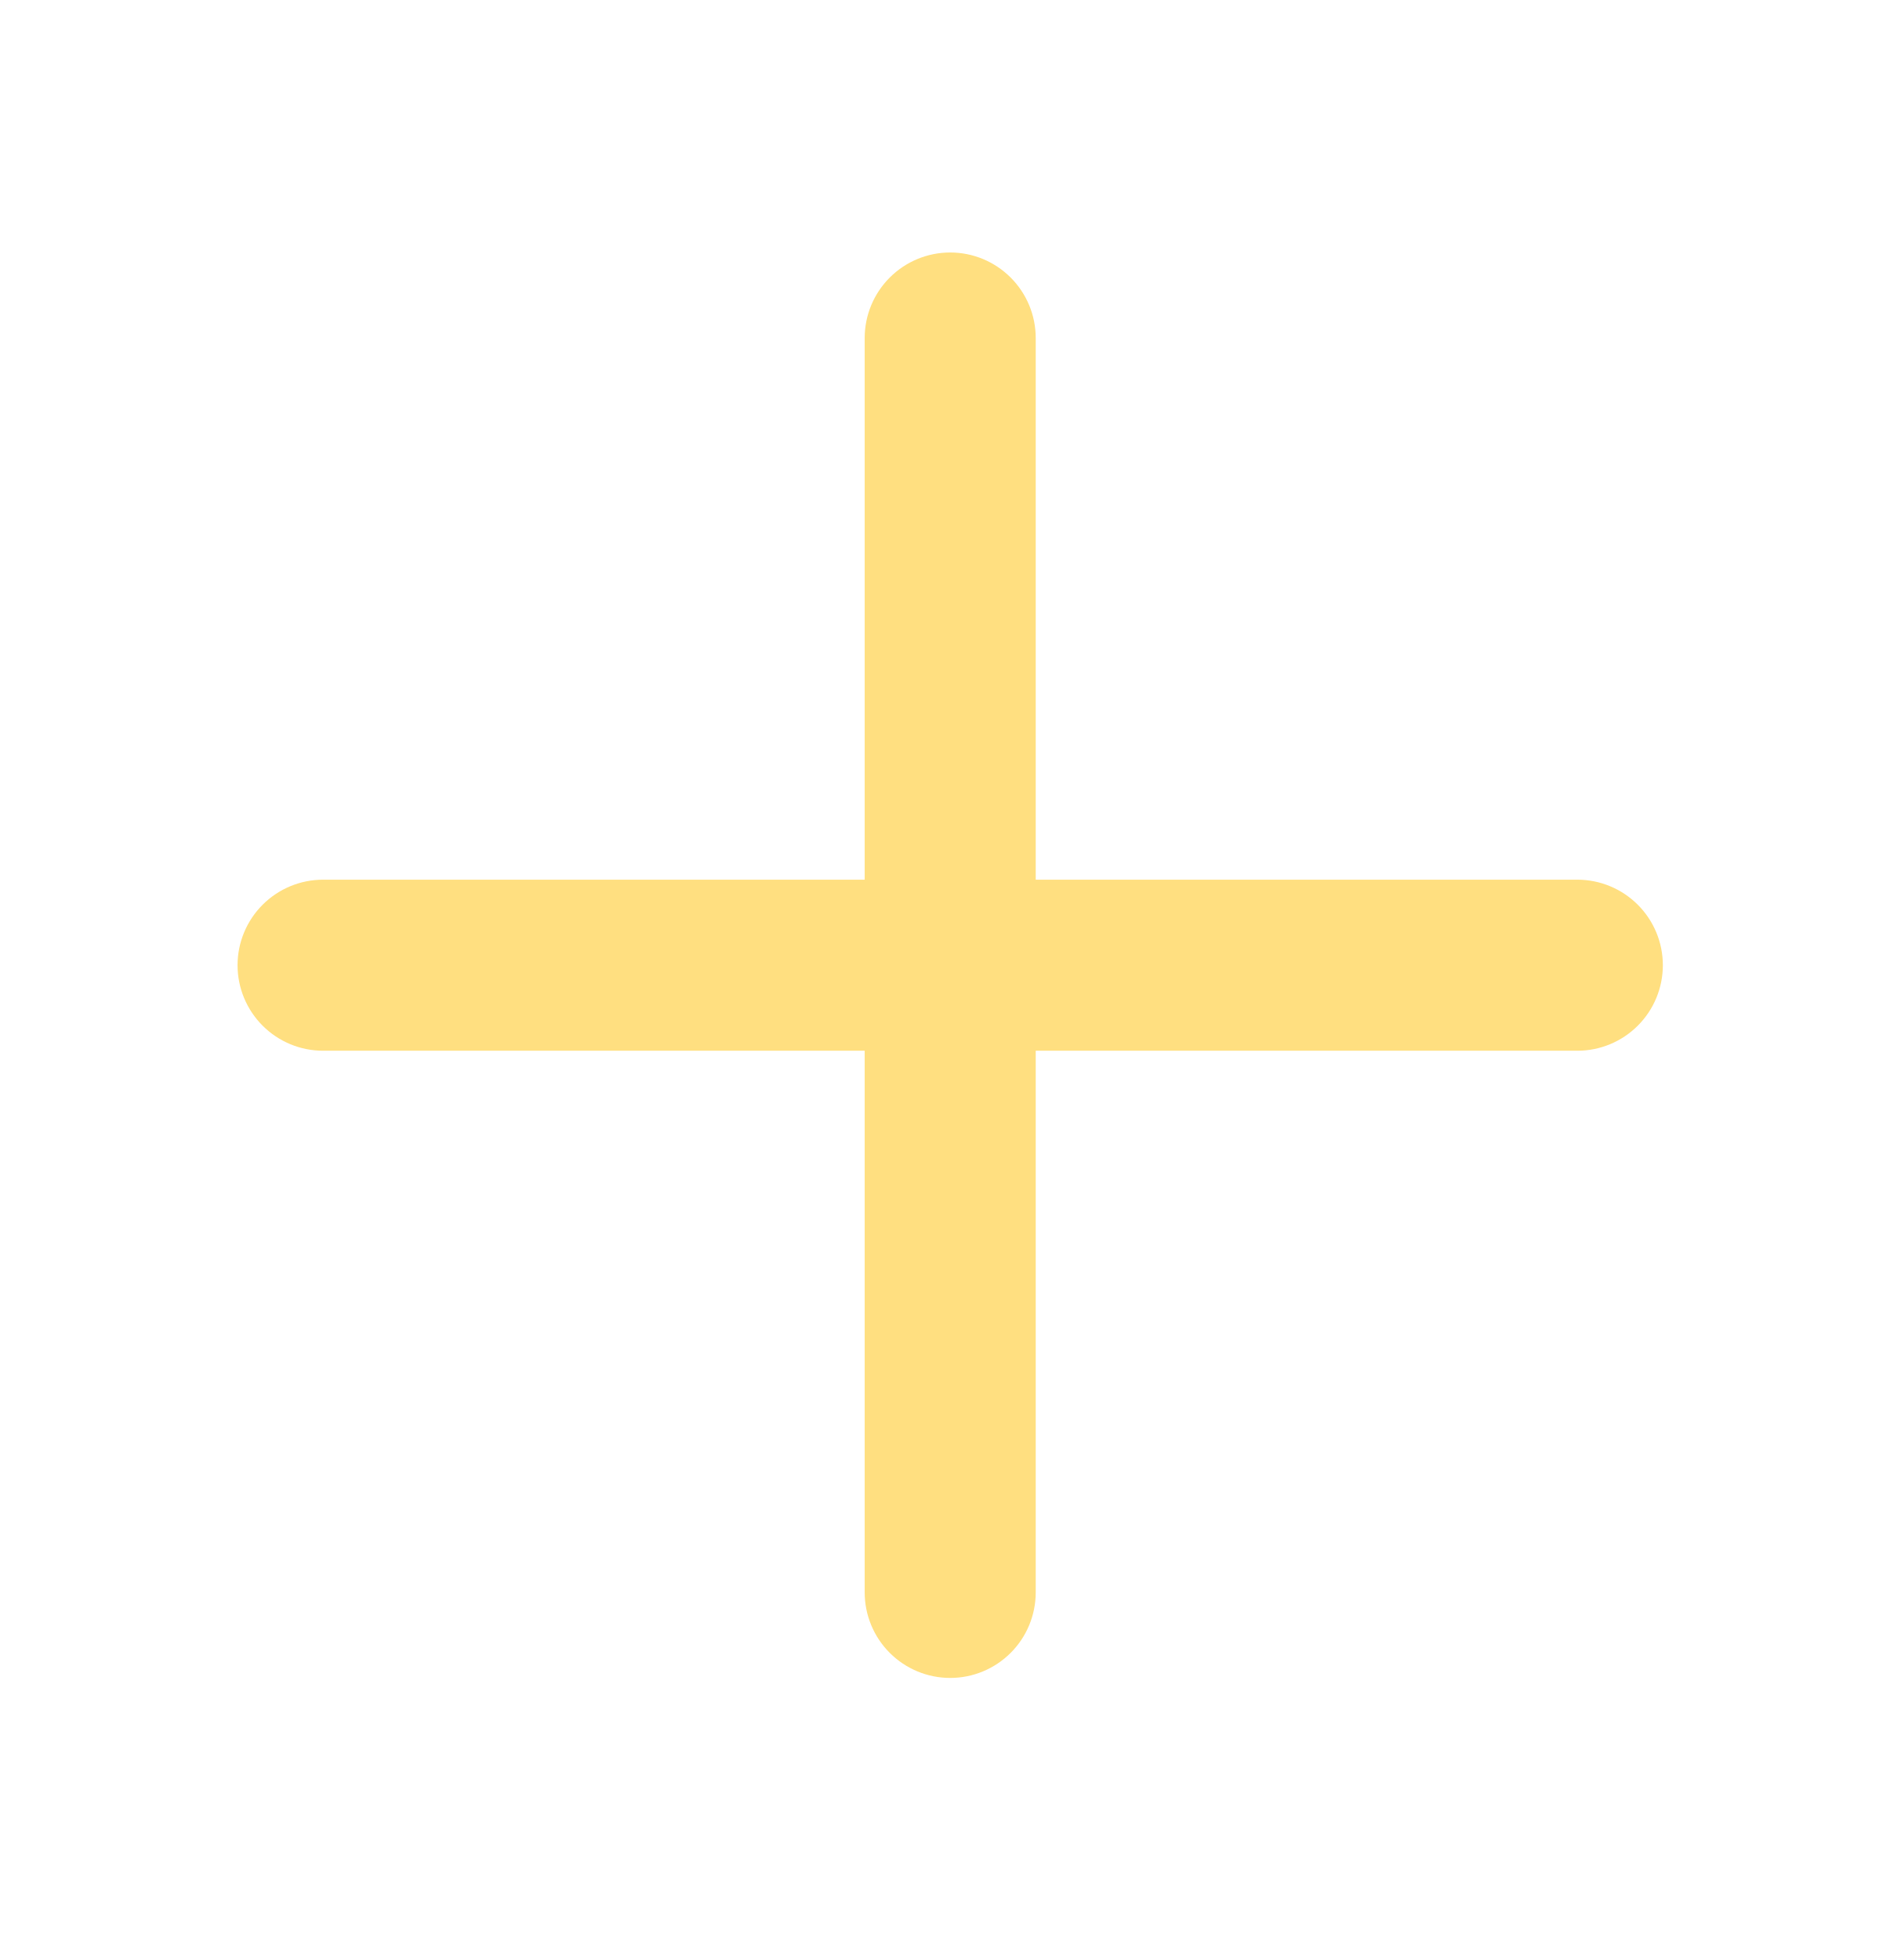
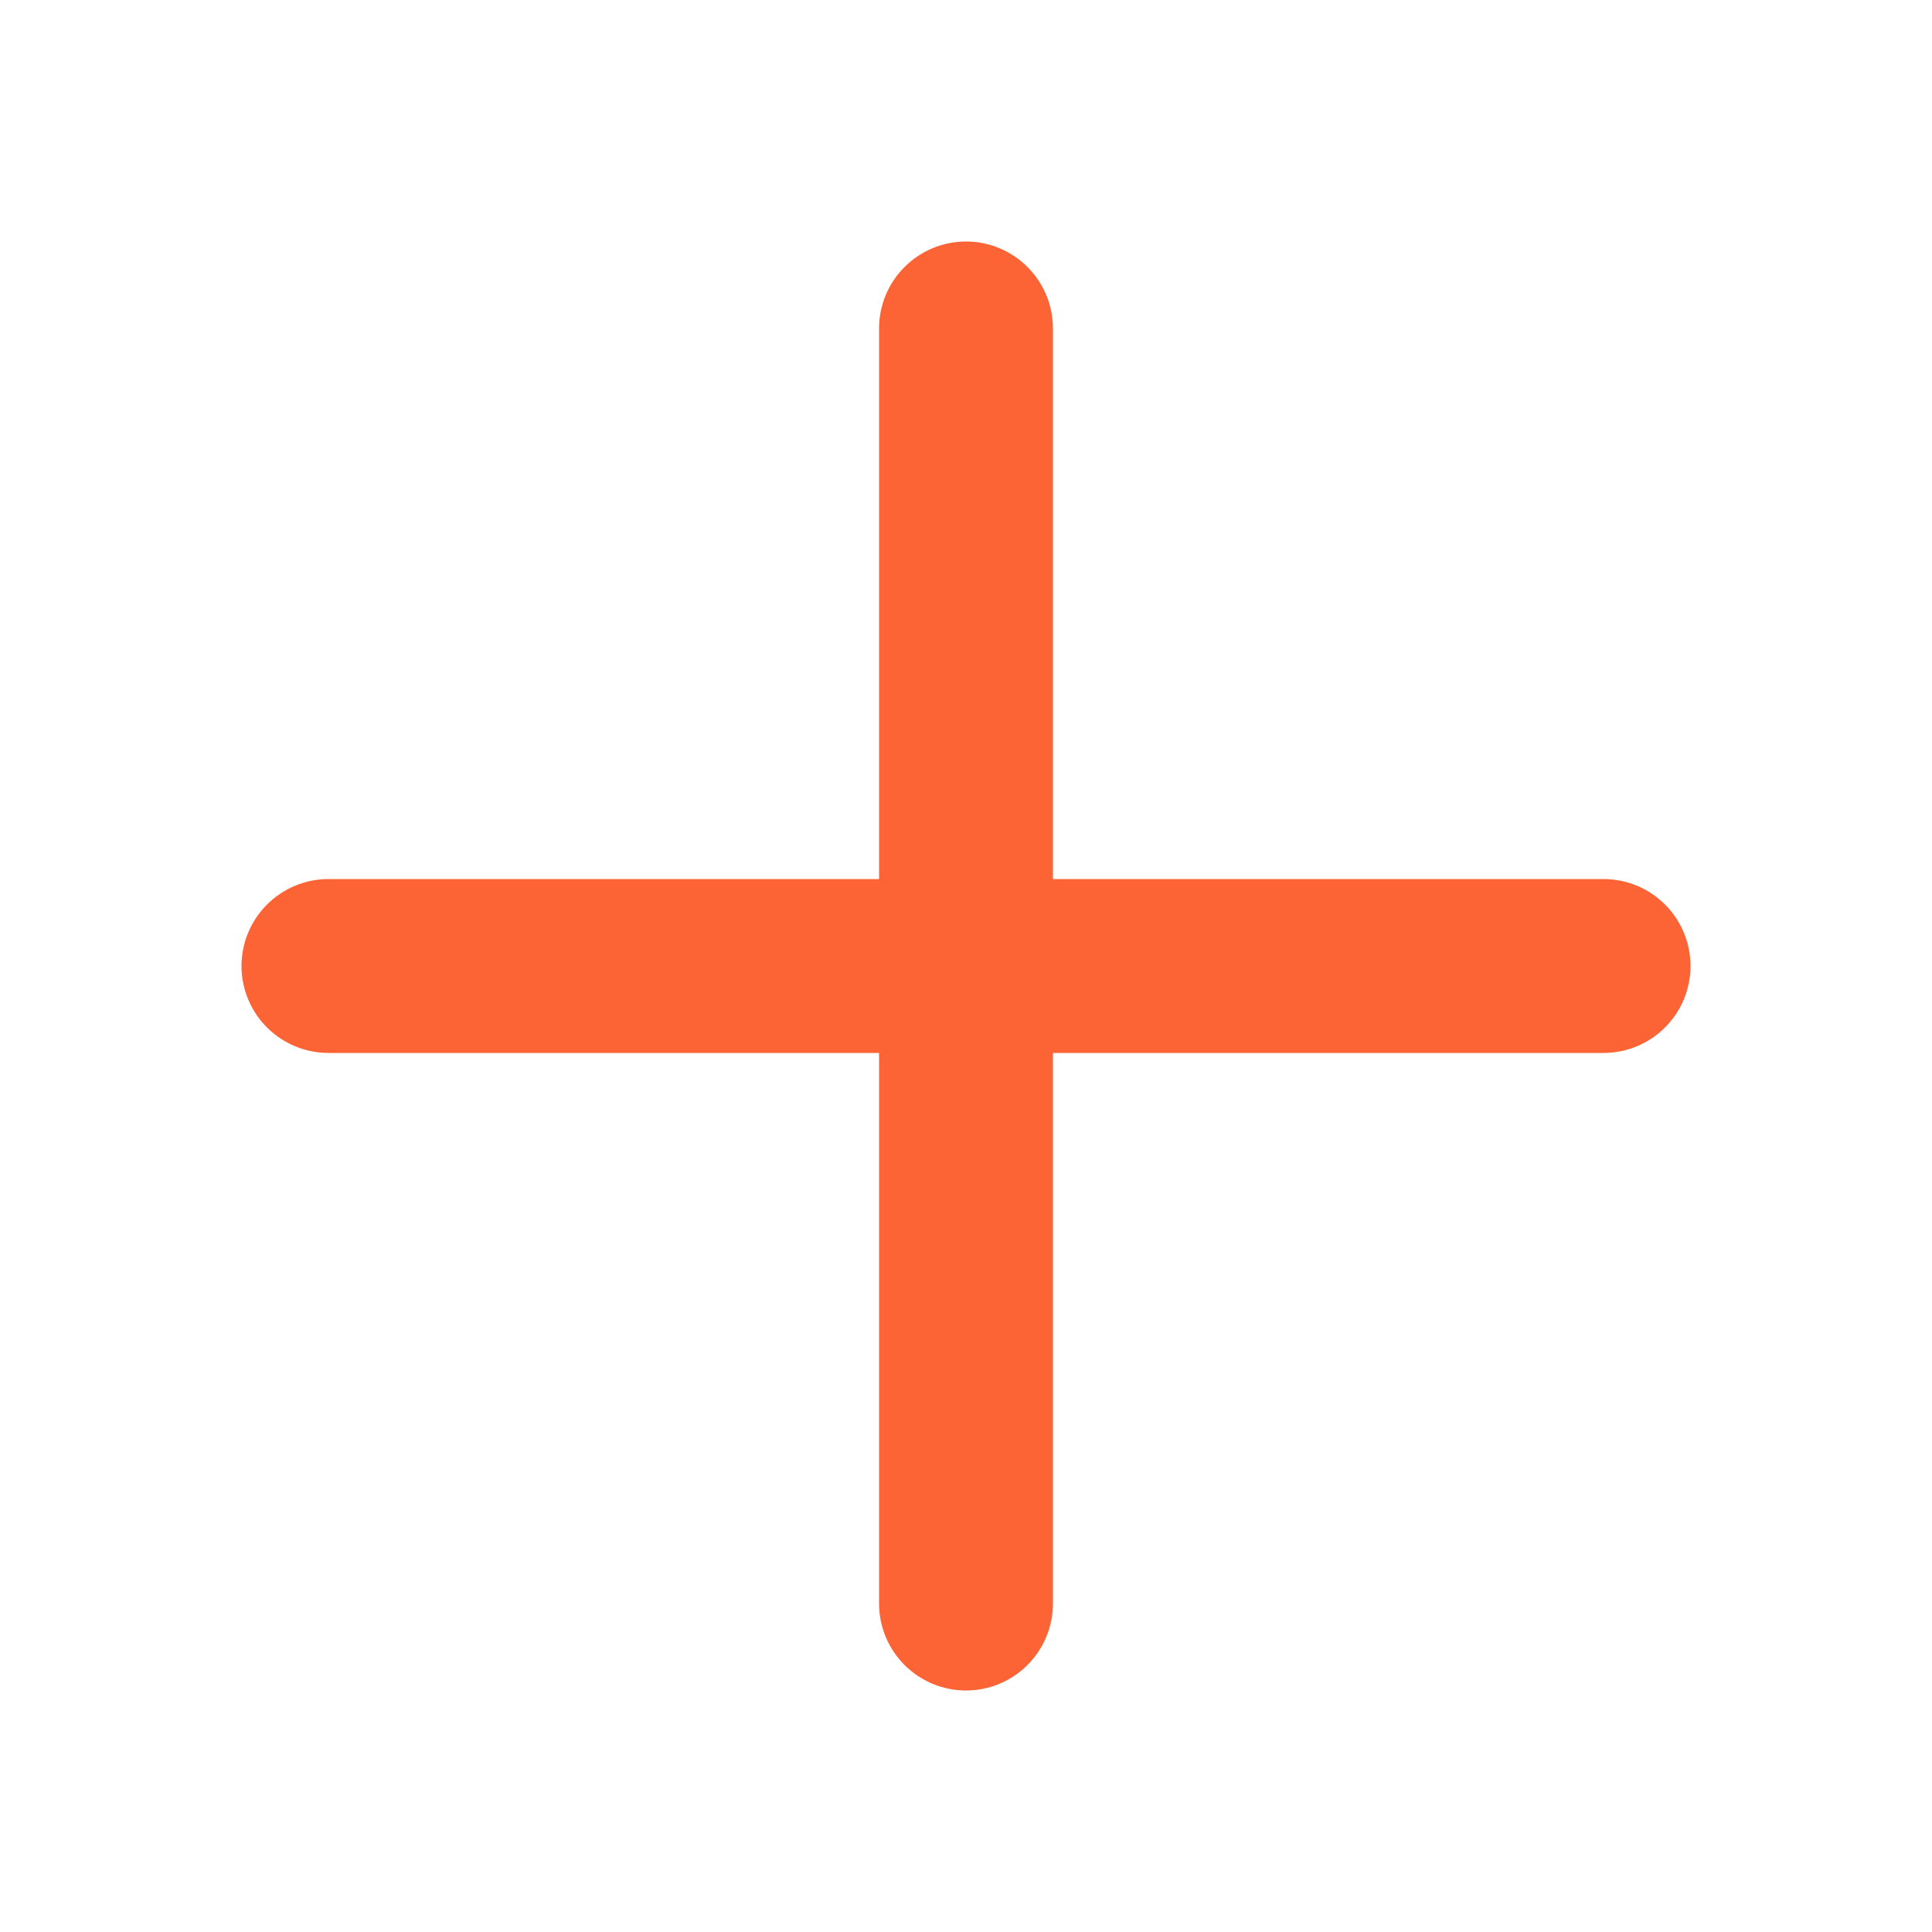
- <svg xmlns="http://www.w3.org/2000/svg" width="32" height="33" viewBox="0 0 32 33" fill="none">
+ <svg xmlns="http://www.w3.org/2000/svg" width="32" height="32" viewBox="0 0 32 32" fill="none">
  <g id="Icons Huge">
-     <path id="Vector" d="M28 16.251C28 16.633 27.848 16.999 27.578 17.269C27.308 17.539 26.942 17.691 26.56 17.691H17.44V26.811C17.44 27.193 17.288 27.559 17.018 27.829C16.748 28.099 16.382 28.251 16 28.251C15.618 28.251 15.252 28.099 14.982 27.829C14.712 27.559 14.56 27.193 14.56 26.811V17.691H5.44C5.058 17.691 4.692 17.539 4.422 17.269C4.152 16.999 4 16.633 4 16.251C4 15.869 4.152 15.503 4.422 15.233C4.692 14.963 5.058 14.811 5.44 14.811H14.56V5.691C14.56 5.309 14.712 4.943 14.982 4.673C15.252 4.403 15.618 4.251 16 4.251C16.382 4.251 16.748 4.403 17.018 4.673C17.288 4.943 17.44 5.309 17.44 5.691V14.811H26.56C26.942 14.811 27.308 14.963 27.578 15.233C27.848 15.503 28 15.869 28 16.251Z" fill="#FFDF80" />
+     <path id="Vector" d="M28 16C28 16.382 27.848 16.748 27.578 17.018C27.308 17.288 26.942 17.44 26.56 17.44H17.44V26.56C17.44 26.942 17.288 27.308 17.018 27.578C16.748 27.848 16.382 28 16 28C15.618 28 15.252 27.848 14.982 27.578C14.712 27.308 14.56 26.942 14.56 26.56V17.44H5.44C5.058 17.44 4.692 17.288 4.422 17.018C4.152 16.748 4 16.382 4 16C4 15.618 4.152 15.252 4.422 14.982C4.692 14.712 5.058 14.56 5.44 14.56H14.56V5.44C14.56 5.058 14.712 4.692 14.982 4.422C15.252 4.152 15.618 4 16 4C16.382 4 16.748 4.152 17.018 4.422C17.288 4.692 17.44 5.058 17.44 5.44V14.56H26.56C26.942 14.56 27.308 14.712 27.578 14.982C27.848 15.252 28 15.618 28 16Z" fill="#FC6436" />
  </g>
</svg>
